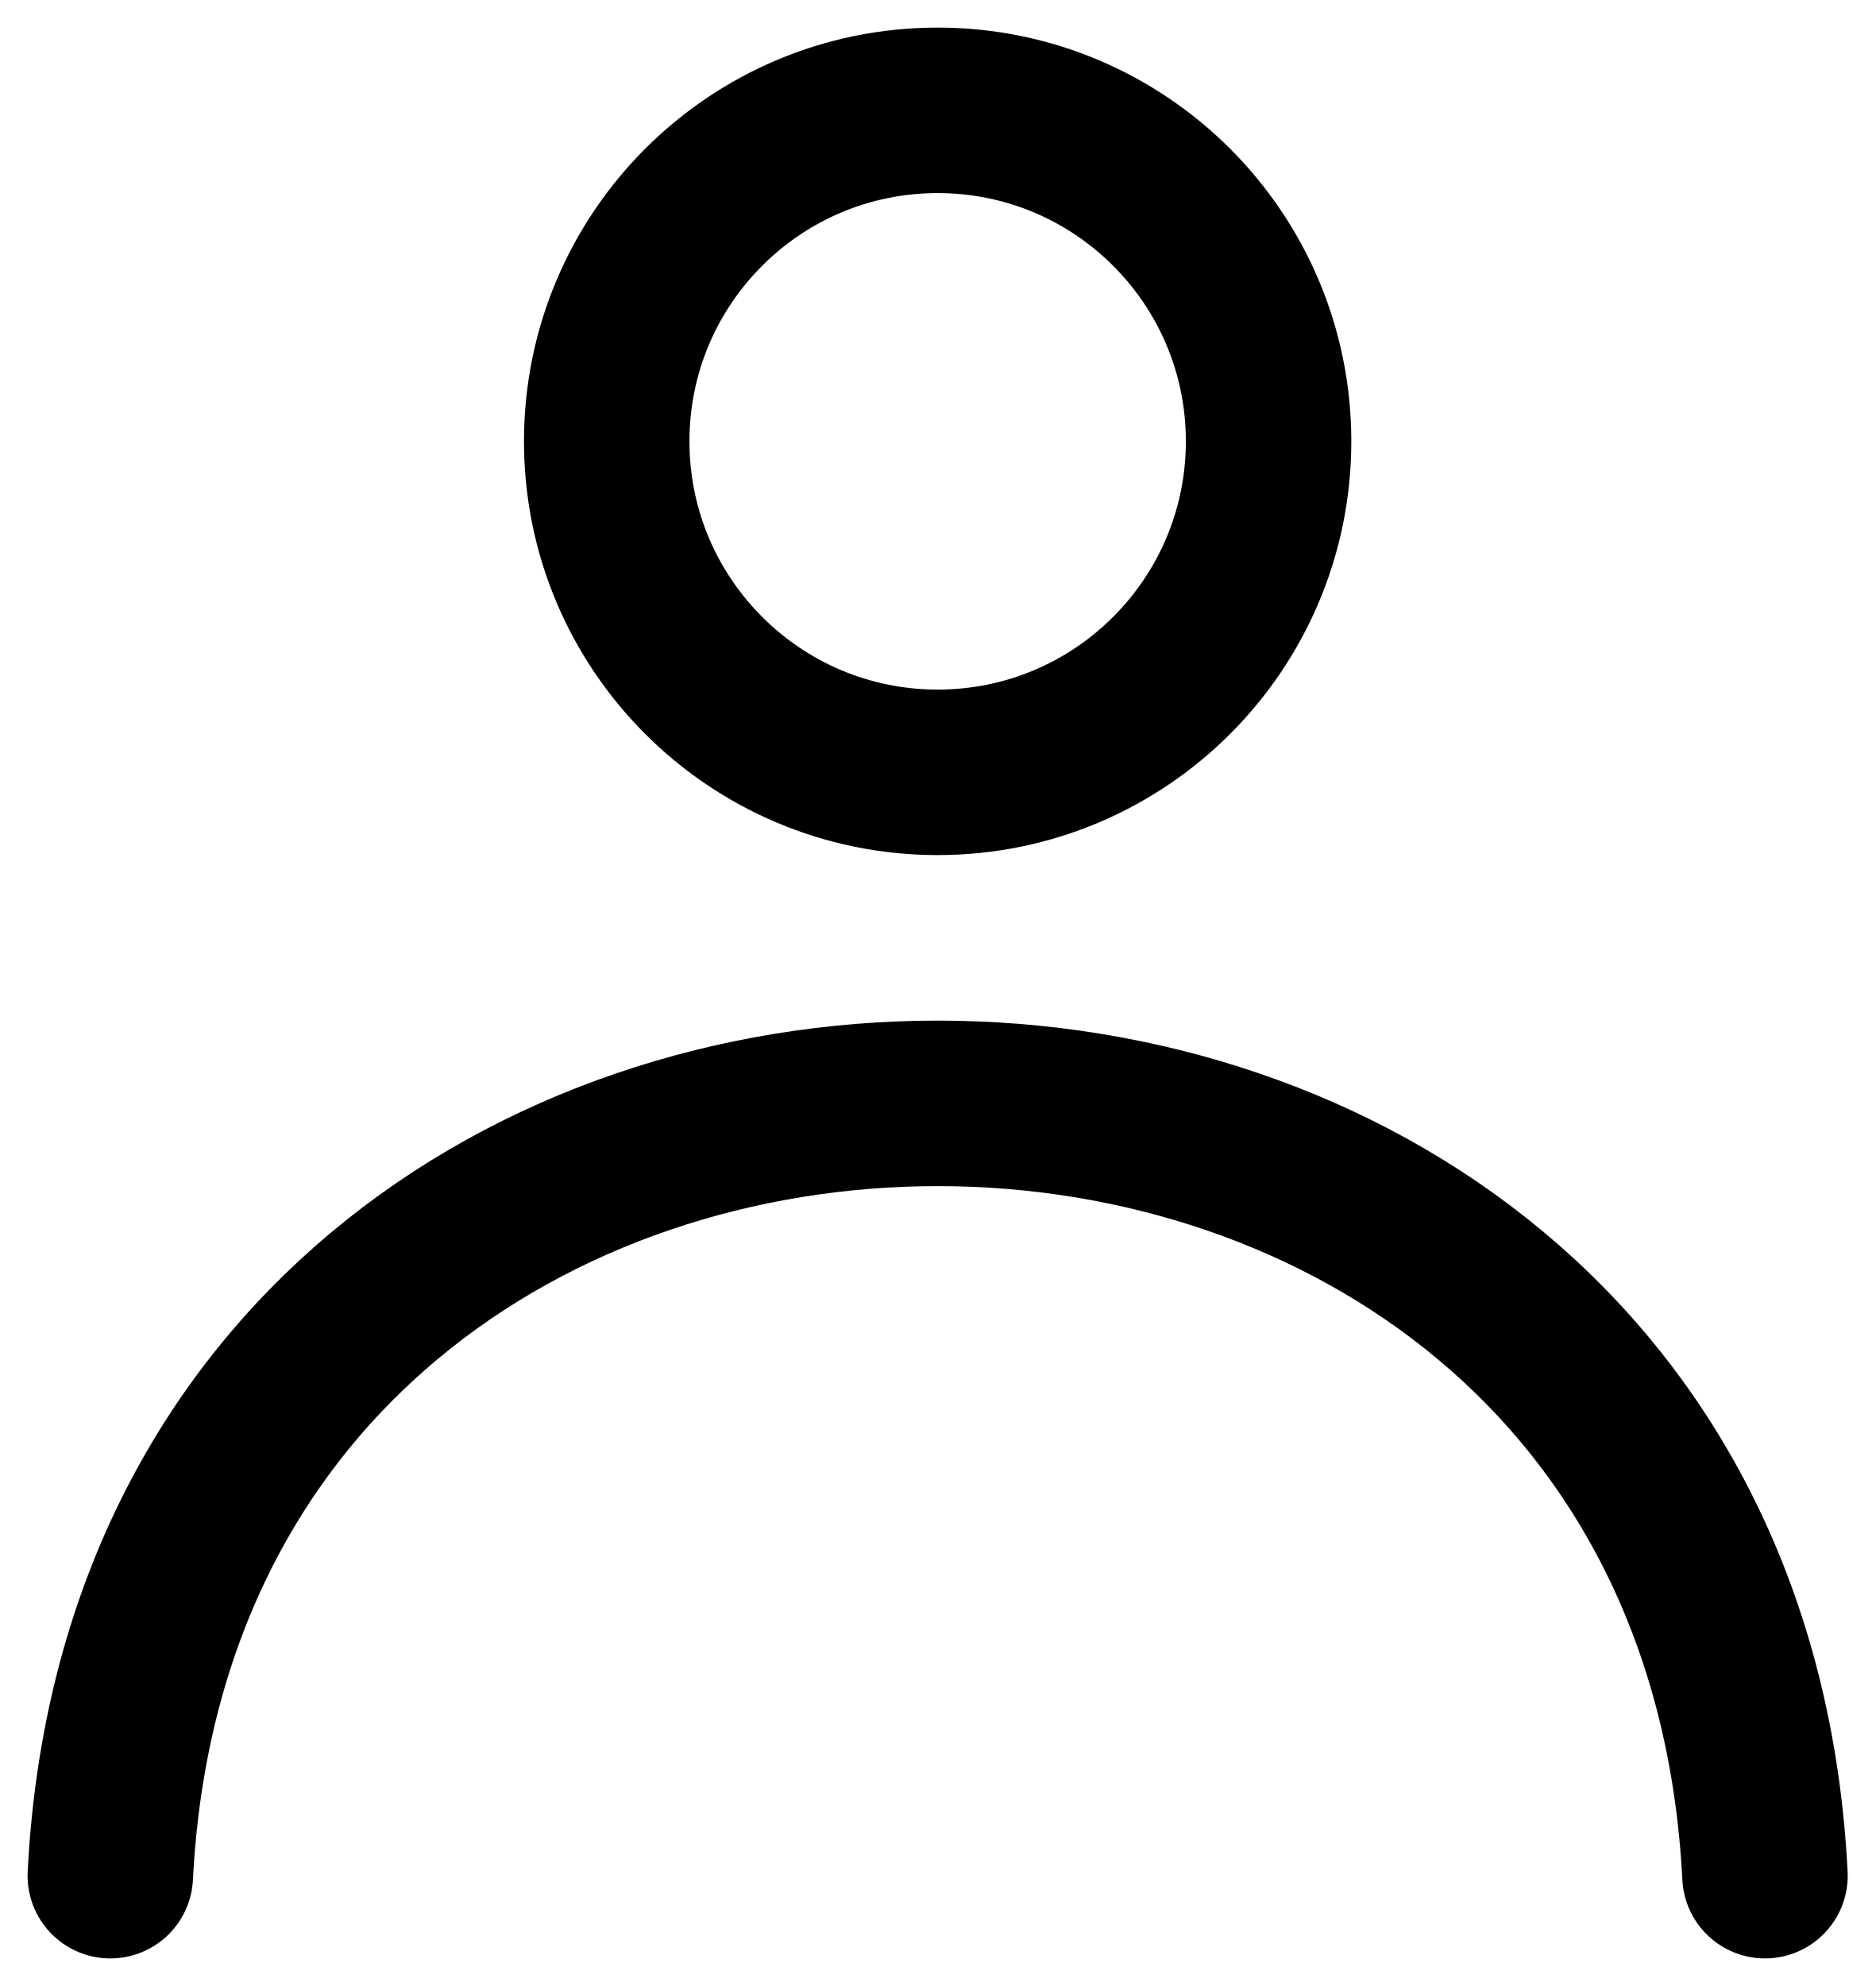
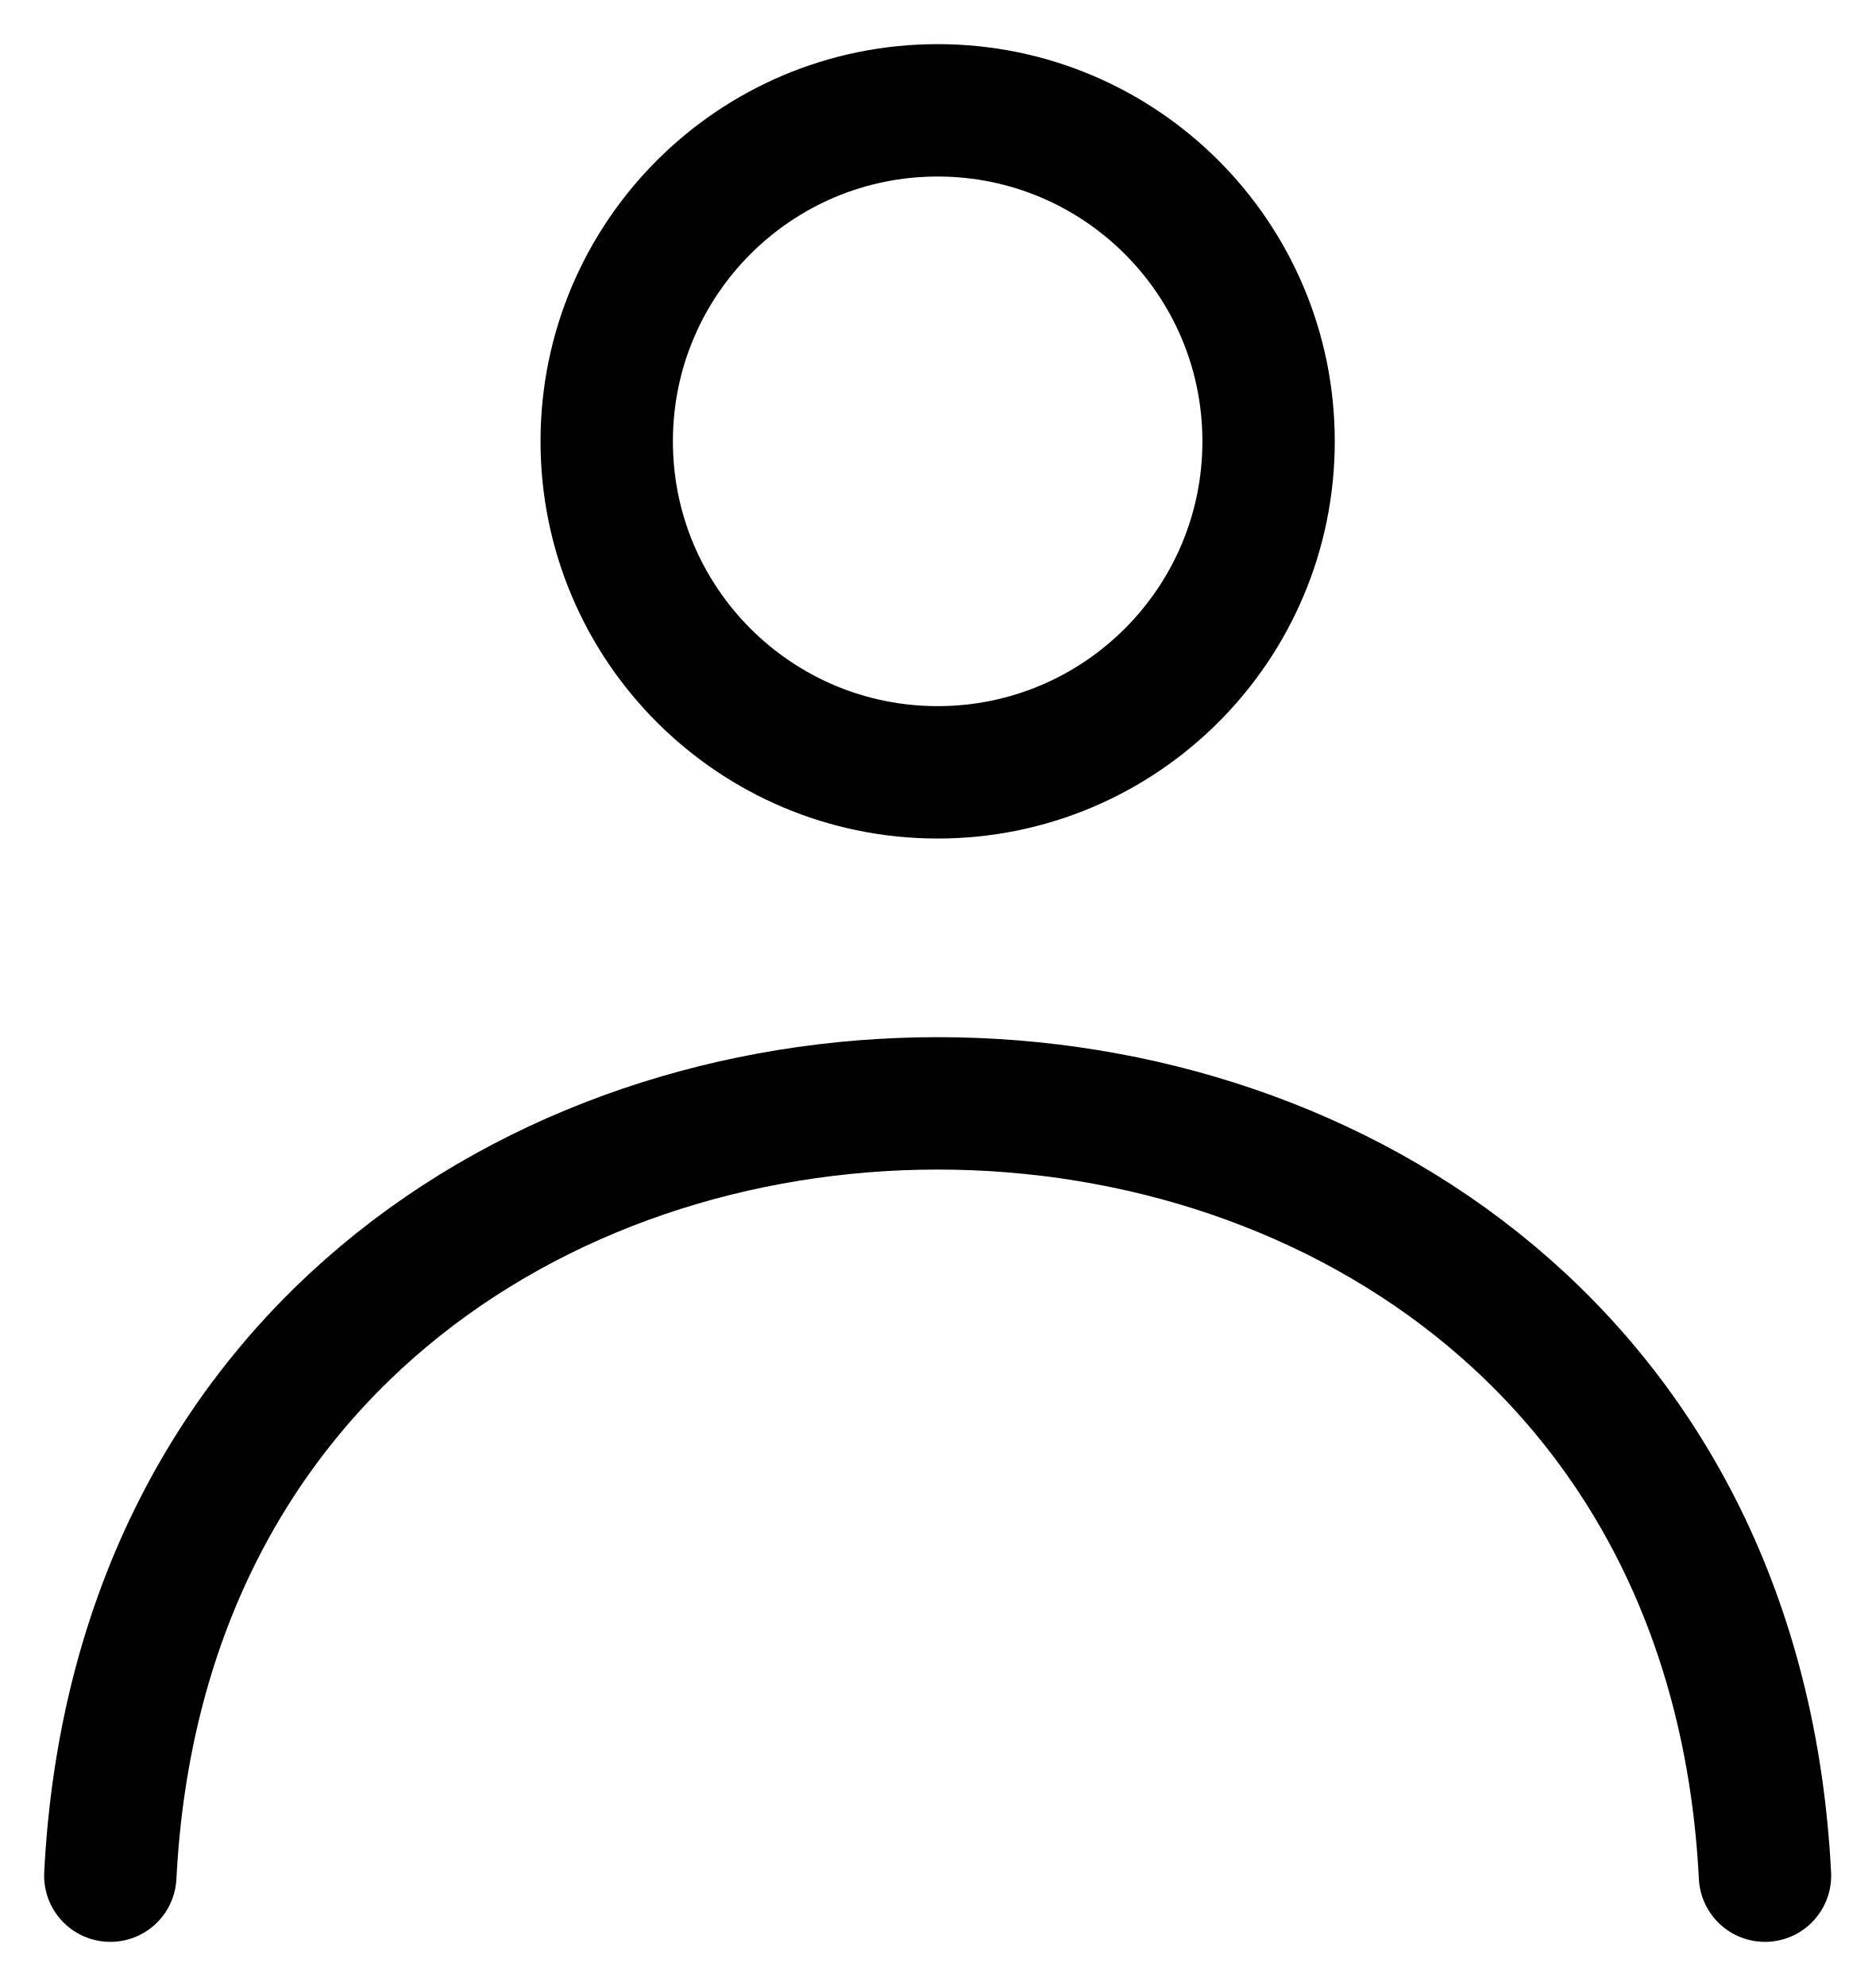
<svg xmlns="http://www.w3.org/2000/svg" width="17" height="18" viewBox="0 0 17 18" fill="none">
-   <circle cx="8.5" cy="4" r="3" stroke="black" stroke-width="1.5" stroke-linecap="round" stroke-linejoin="round" />
-   <path d="M16 17C15.525 7.667 1.475 7.667 1 17" stroke="black" stroke-width="1.5" stroke-linecap="round" stroke-linejoin="round" />
+   <circle cx="8.5" cy="4" r="3" stroke="black" stroke-width="1.2" stroke-linecap="round" stroke-linejoin="round" />
+   <path d="M16 17C15.525 7.667 1.475 7.667 1 17" stroke="black" stroke-width="1.2" stroke-linecap="round" stroke-linejoin="round" />
</svg>
